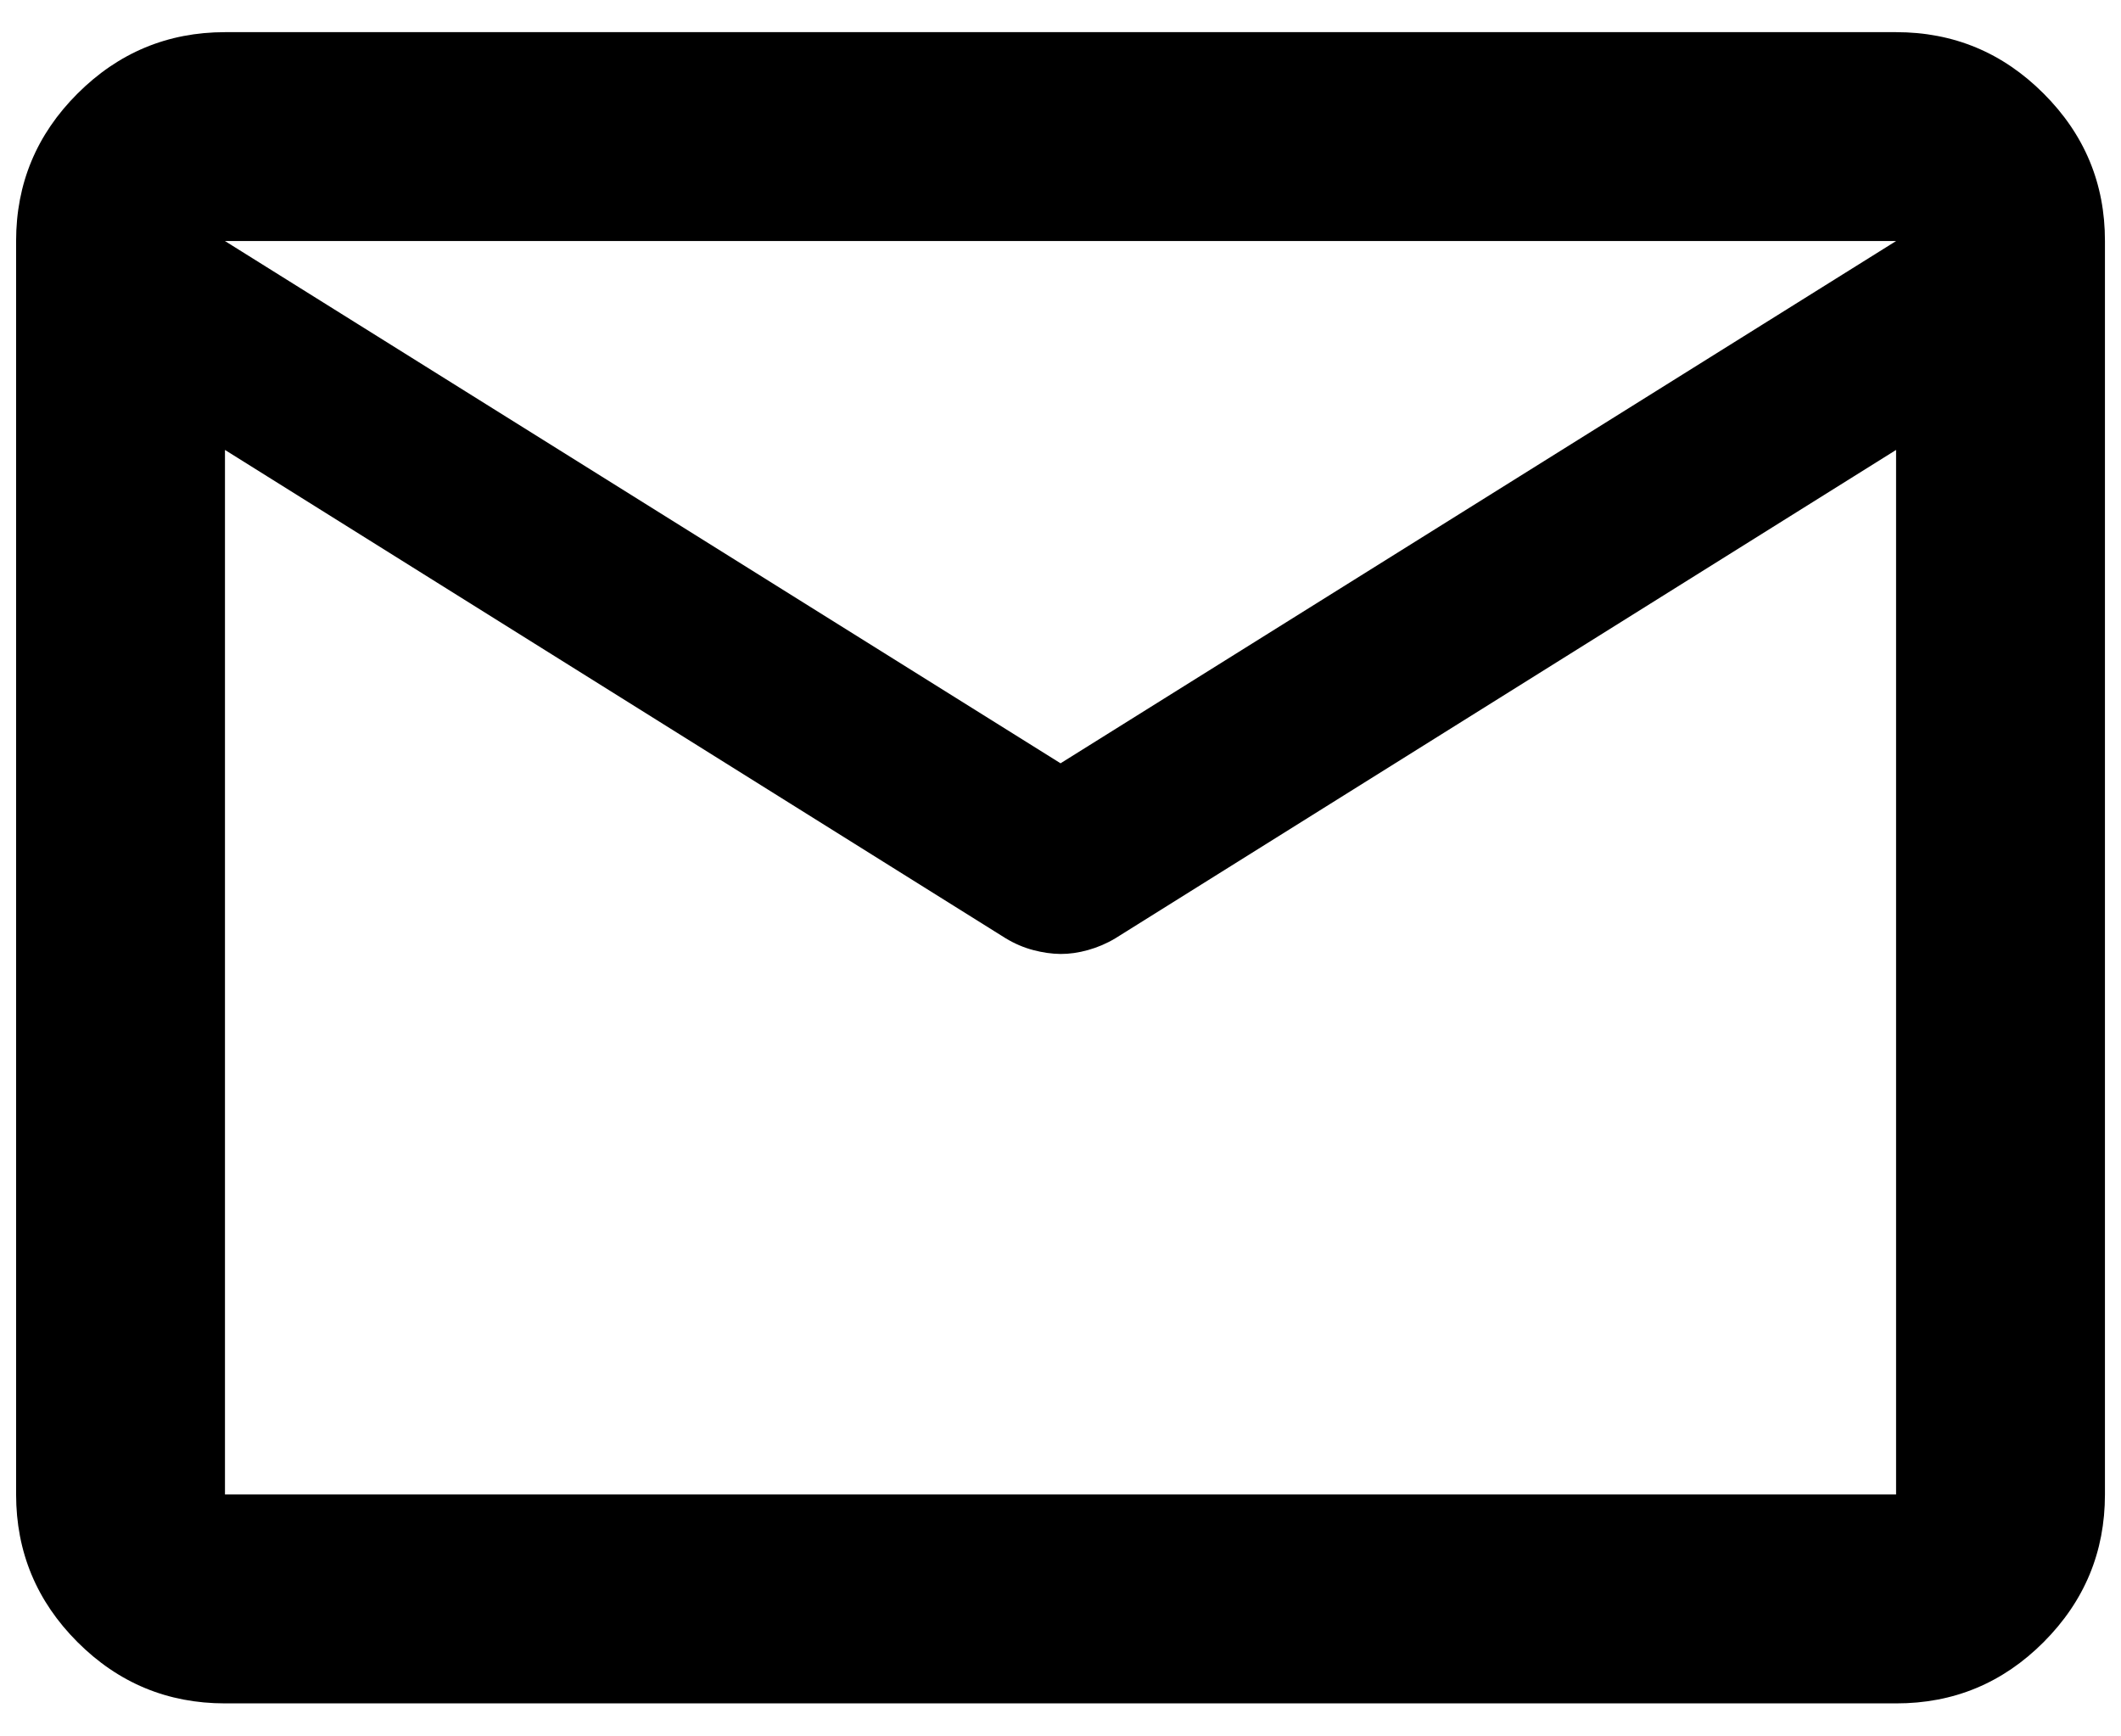
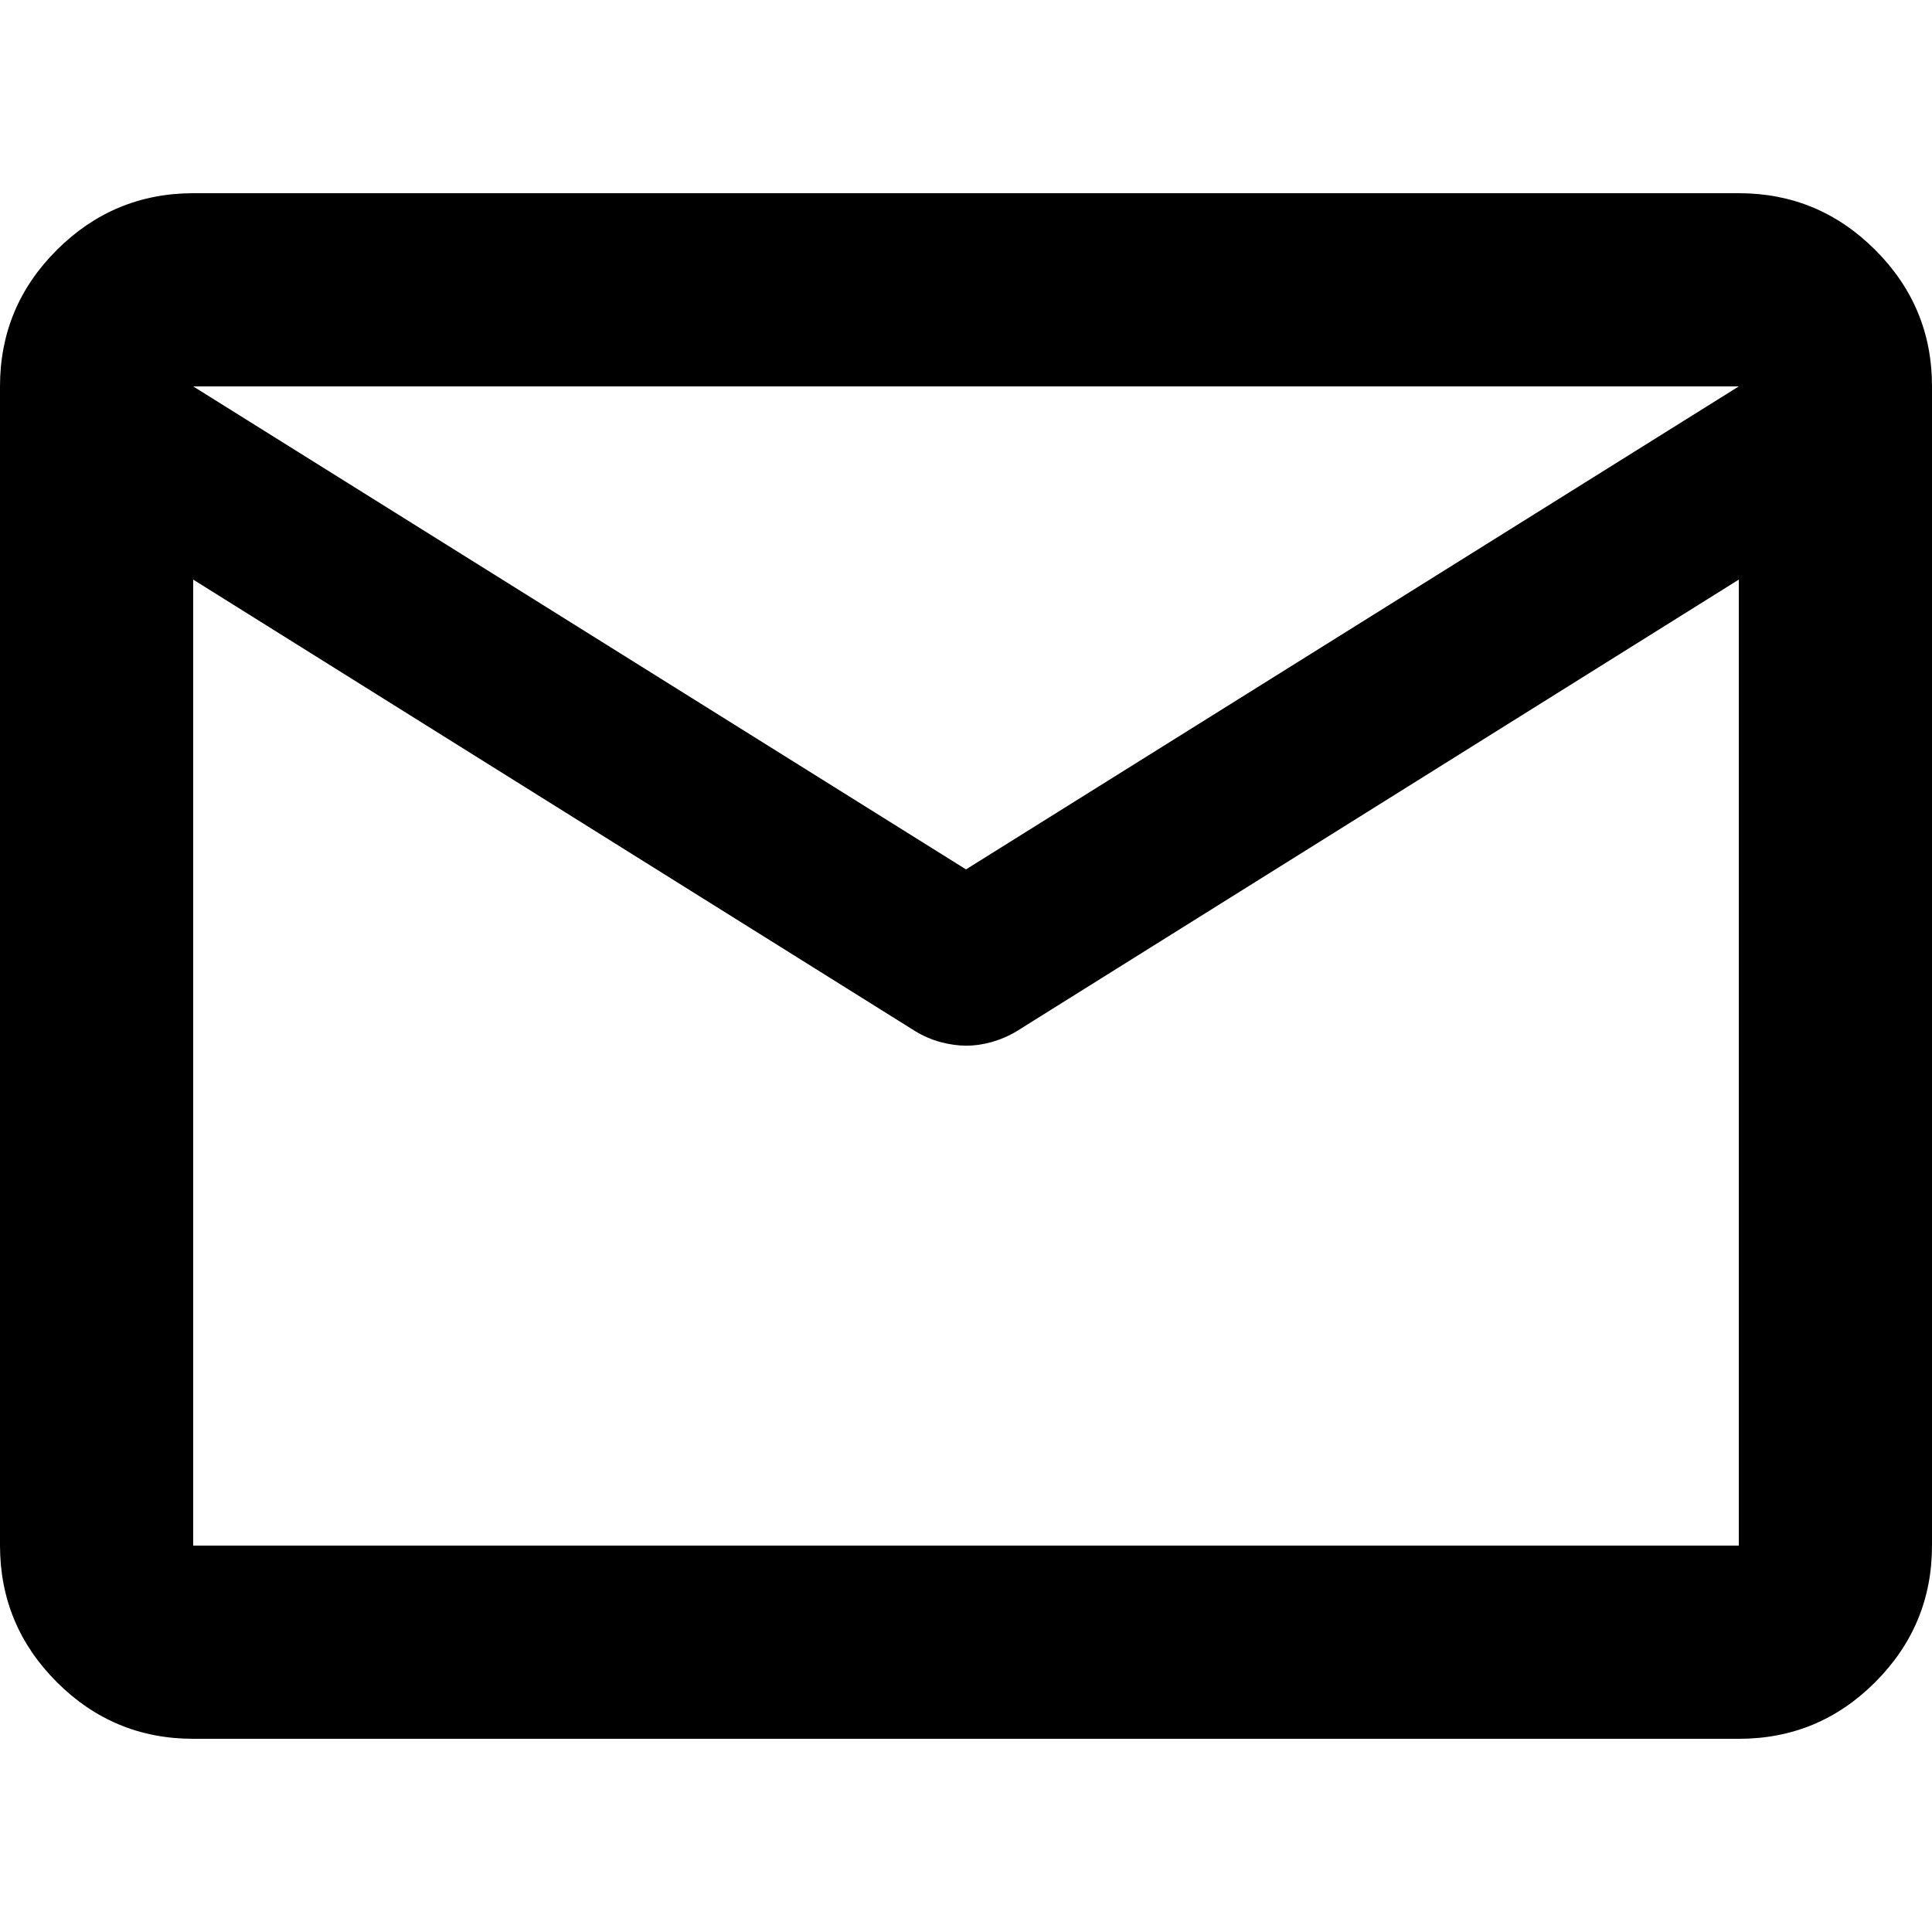
- <svg xmlns="http://www.w3.org/2000/svg" width="44" height="36" viewBox="0 0 44 36" fill="none">
-   <path d="M4.667 35.333C3.476 35.333 2.456 34.91 1.608 34.062C0.76 33.214 0.335 32.193 0.334 31V5C0.334 3.808 0.759 2.789 1.608 1.941C2.457 1.093 3.477 0.668 4.667 0.667H39.334C40.526 0.667 41.546 1.091 42.395 1.941C43.245 2.79 43.669 3.81 43.667 5V31C43.667 32.192 43.243 33.212 42.395 34.062C41.548 34.911 40.527 35.335 39.334 35.333H4.667ZM39.334 9.333L23.138 19.463C22.958 19.571 22.768 19.652 22.57 19.707C22.373 19.762 22.183 19.789 22.001 19.788C21.819 19.786 21.629 19.759 21.433 19.707C21.236 19.655 21.047 19.574 20.863 19.463L4.667 9.333V31H39.334V9.333ZM22.001 15.833L39.334 5H4.667L22.001 15.833ZM4.667 9.875V6.679V6.733V6.707V9.875Z" fill="black" />
+ <svg xmlns="http://www.w3.org/2000/svg" width="48" height="48" viewBox="0 0 48 48" fill="none" version="1.1" id="svg4">
+   <defs id="defs8" />
+   <path d="m 4.8,43.2 c -1.32,0 -2.45,-0.47 -3.389,-1.409 C 0.472,40.852 0.002,39.722 0,38.4 V 9.6 C 0,8.28 0.47,7.15 1.411,6.211 2.352,5.272 3.482,4.802 4.8,4.8 H 43.2 c 1.32,0 2.45,0.47 3.391,1.411 0.941,0.941 1.41,2.07 1.409,3.389 V 38.4 c 0,1.32 -0.47,2.45 -1.409,3.391 -0.939,0.941 -2.07,1.41 -3.391,1.409 z M 43.2,14.4 25.26,25.62 c -0.2,0.12 -0.41,0.21 -0.629,0.271 -0.219,0.061 -0.43,0.09 -0.631,0.089 -0.202,-0.002 -0.411,-0.031 -0.629,-0.089 -0.218,-0.058 -0.428,-0.148 -0.631,-0.271 L 4.8,14.4 V 38.4 H 43.2 Z m -19.2,7.2 19.2,-12 H 4.8 Z M 4.8,15 v -3.54 0.06 -0.029 z" fill="#000000" id="path2" style="stroke-width:1.108" />
</svg>
